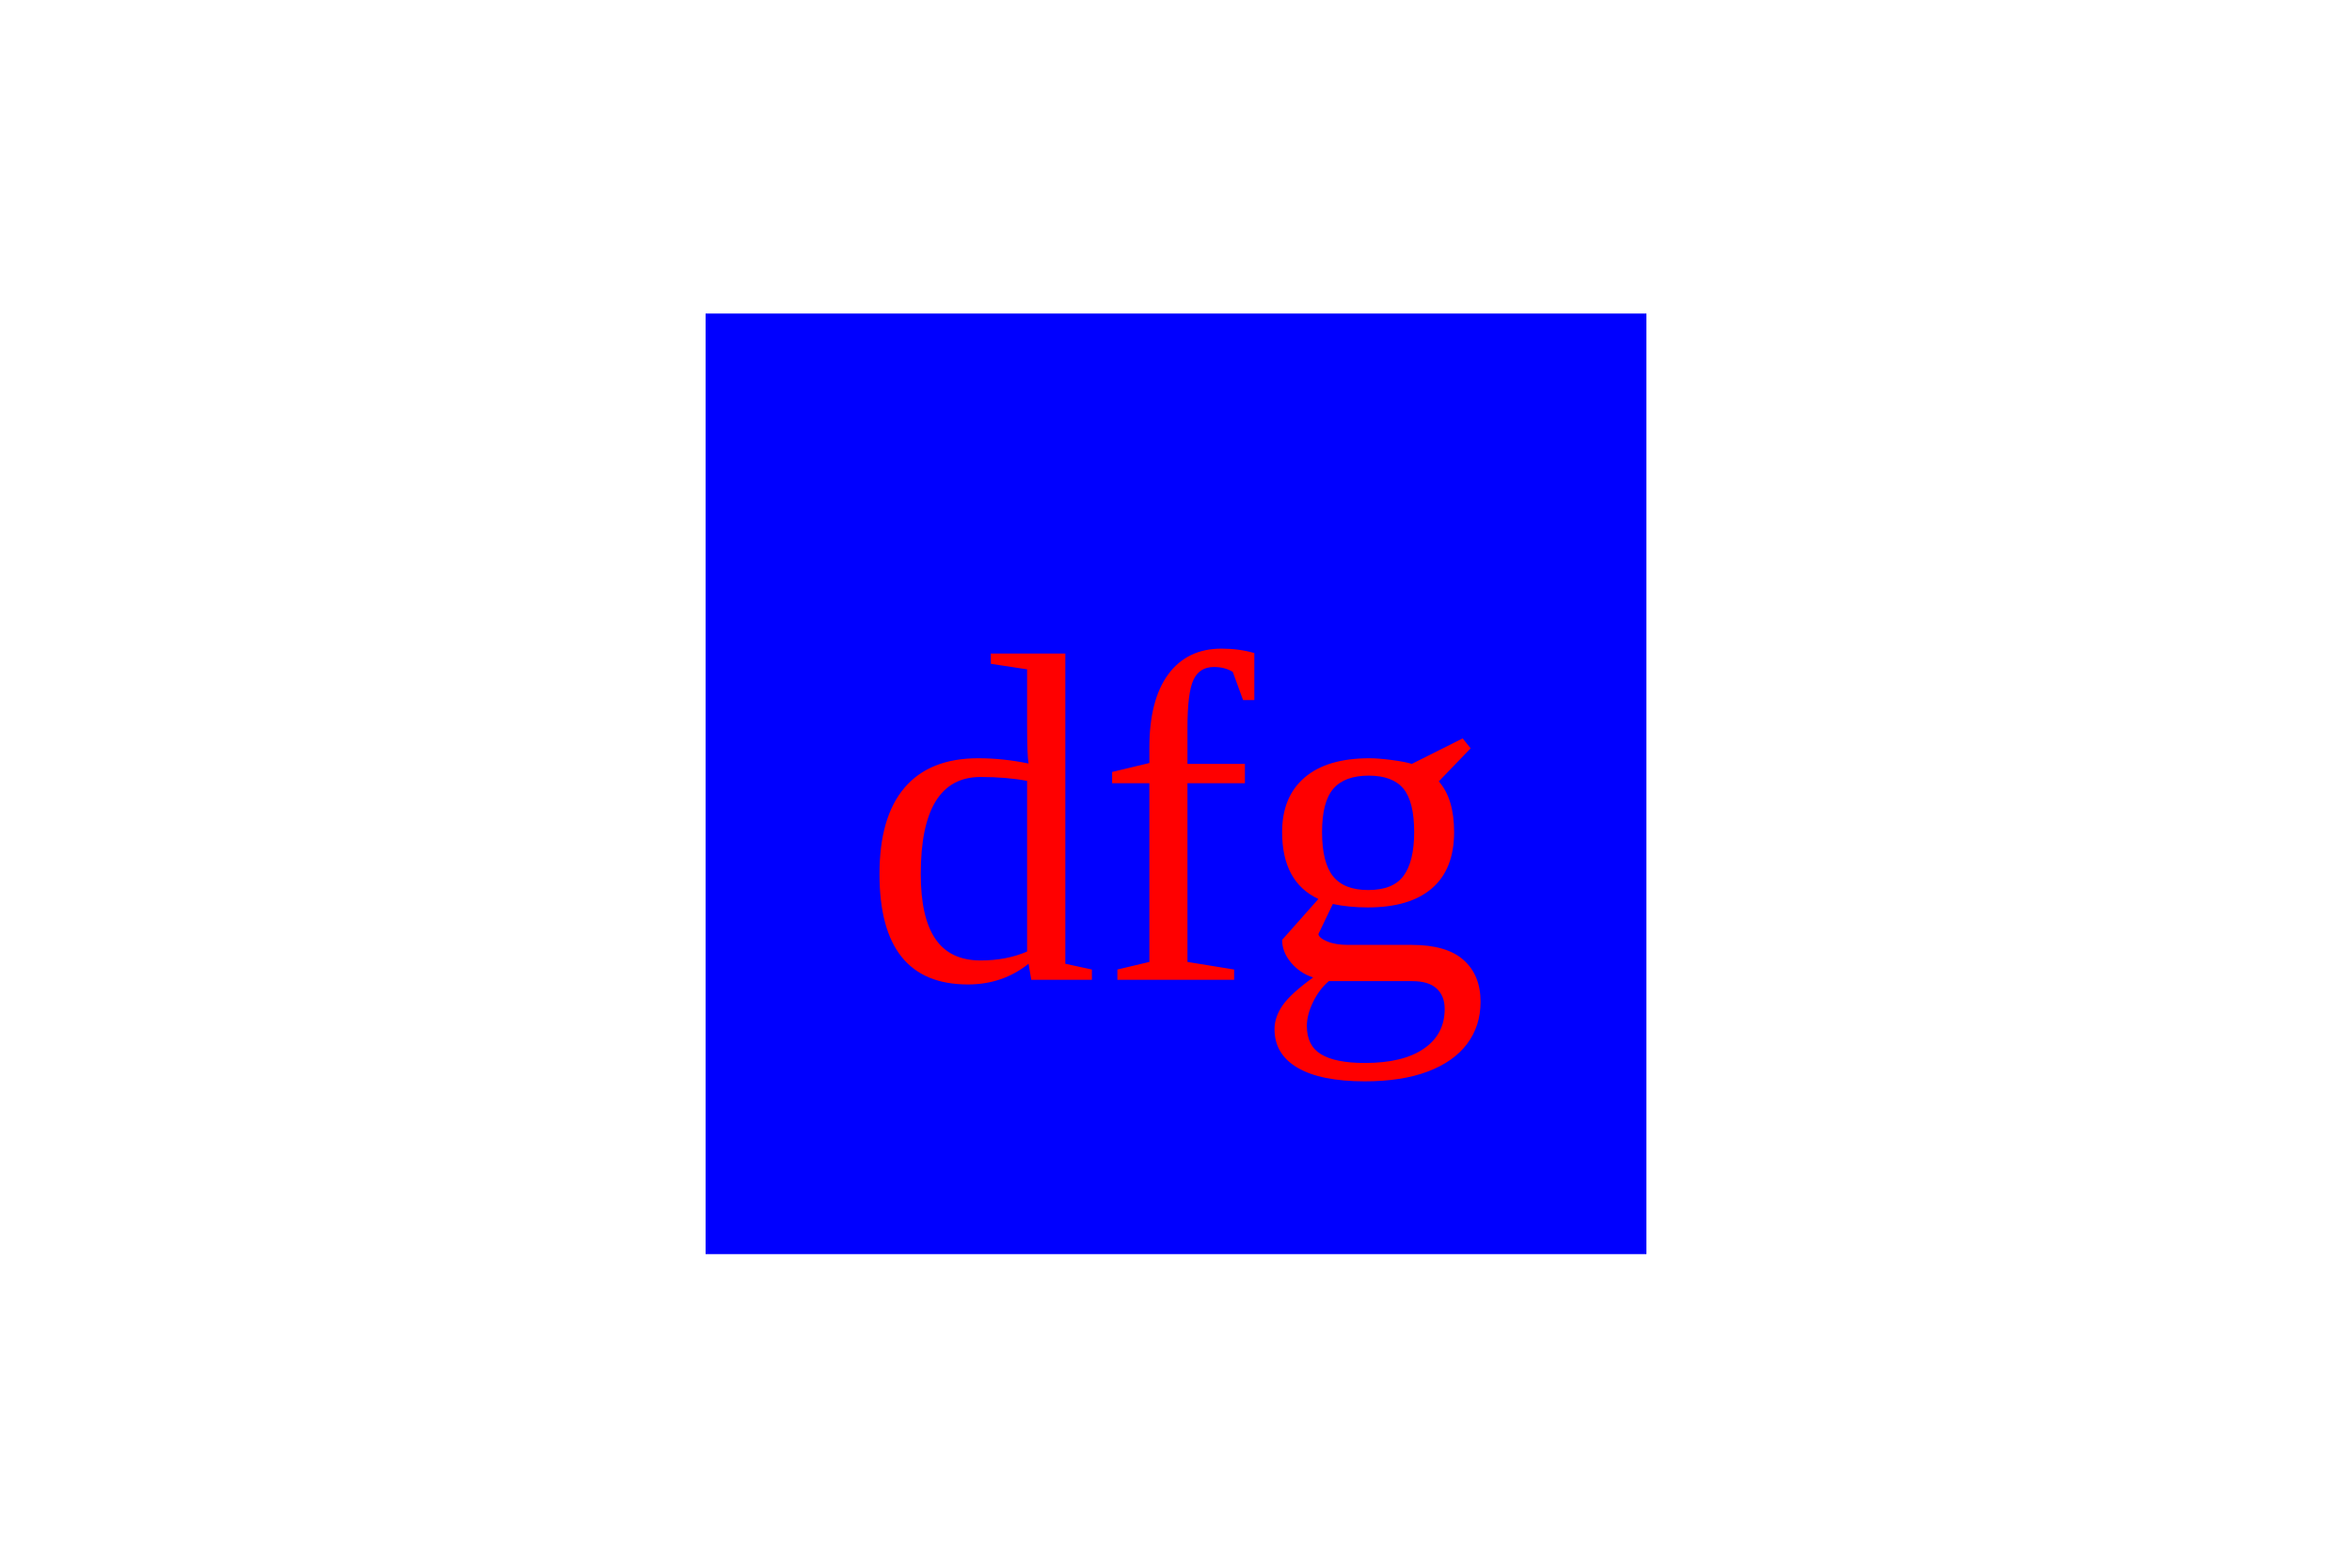
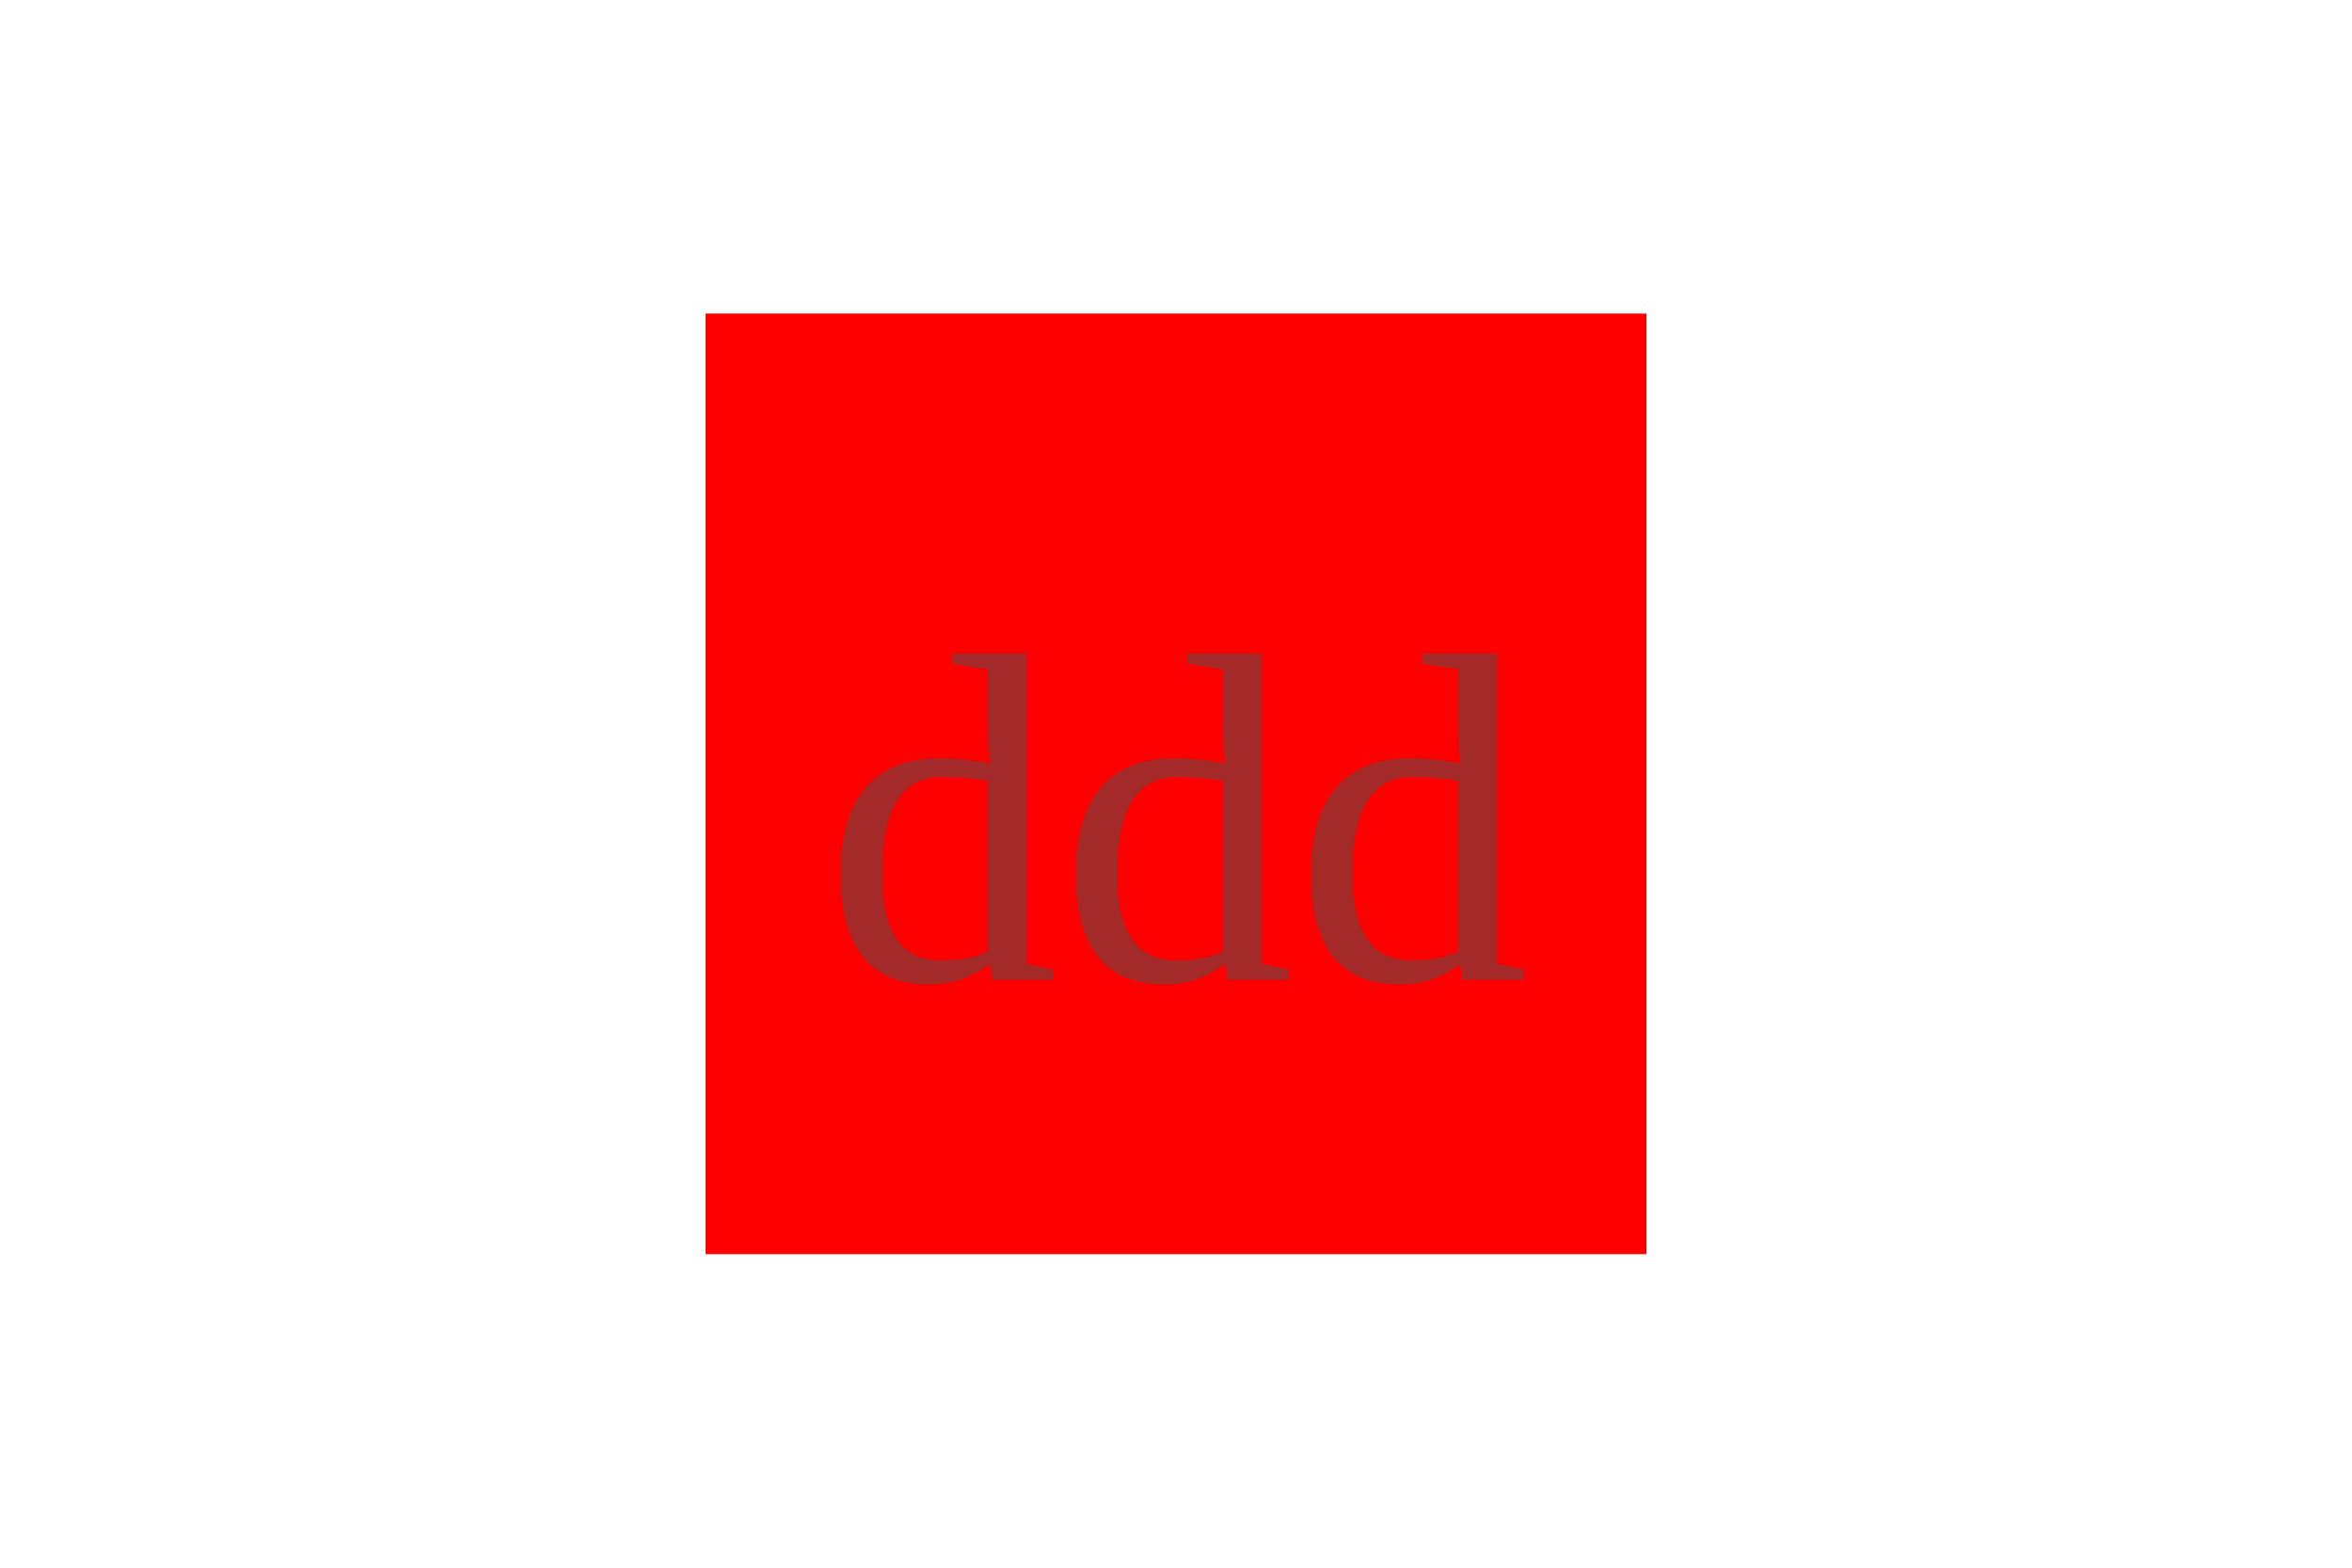
<svg xmlns="http://www.w3.org/2000/svg" version="1.1" width="300" height="200">
-   <rect x="90" y="40" width="120" height="120" fill="blue" />
-   <text x="150" y="125" font-size="60" text-anchor="middle" fill="red">dfg</text>
+   <rect x="90" y="40" width="120" height="120" fill="red" />
+   <text x="150" y="125" font-size="60" text-anchor="middle" fill="brown">ddd</text>
</svg>
